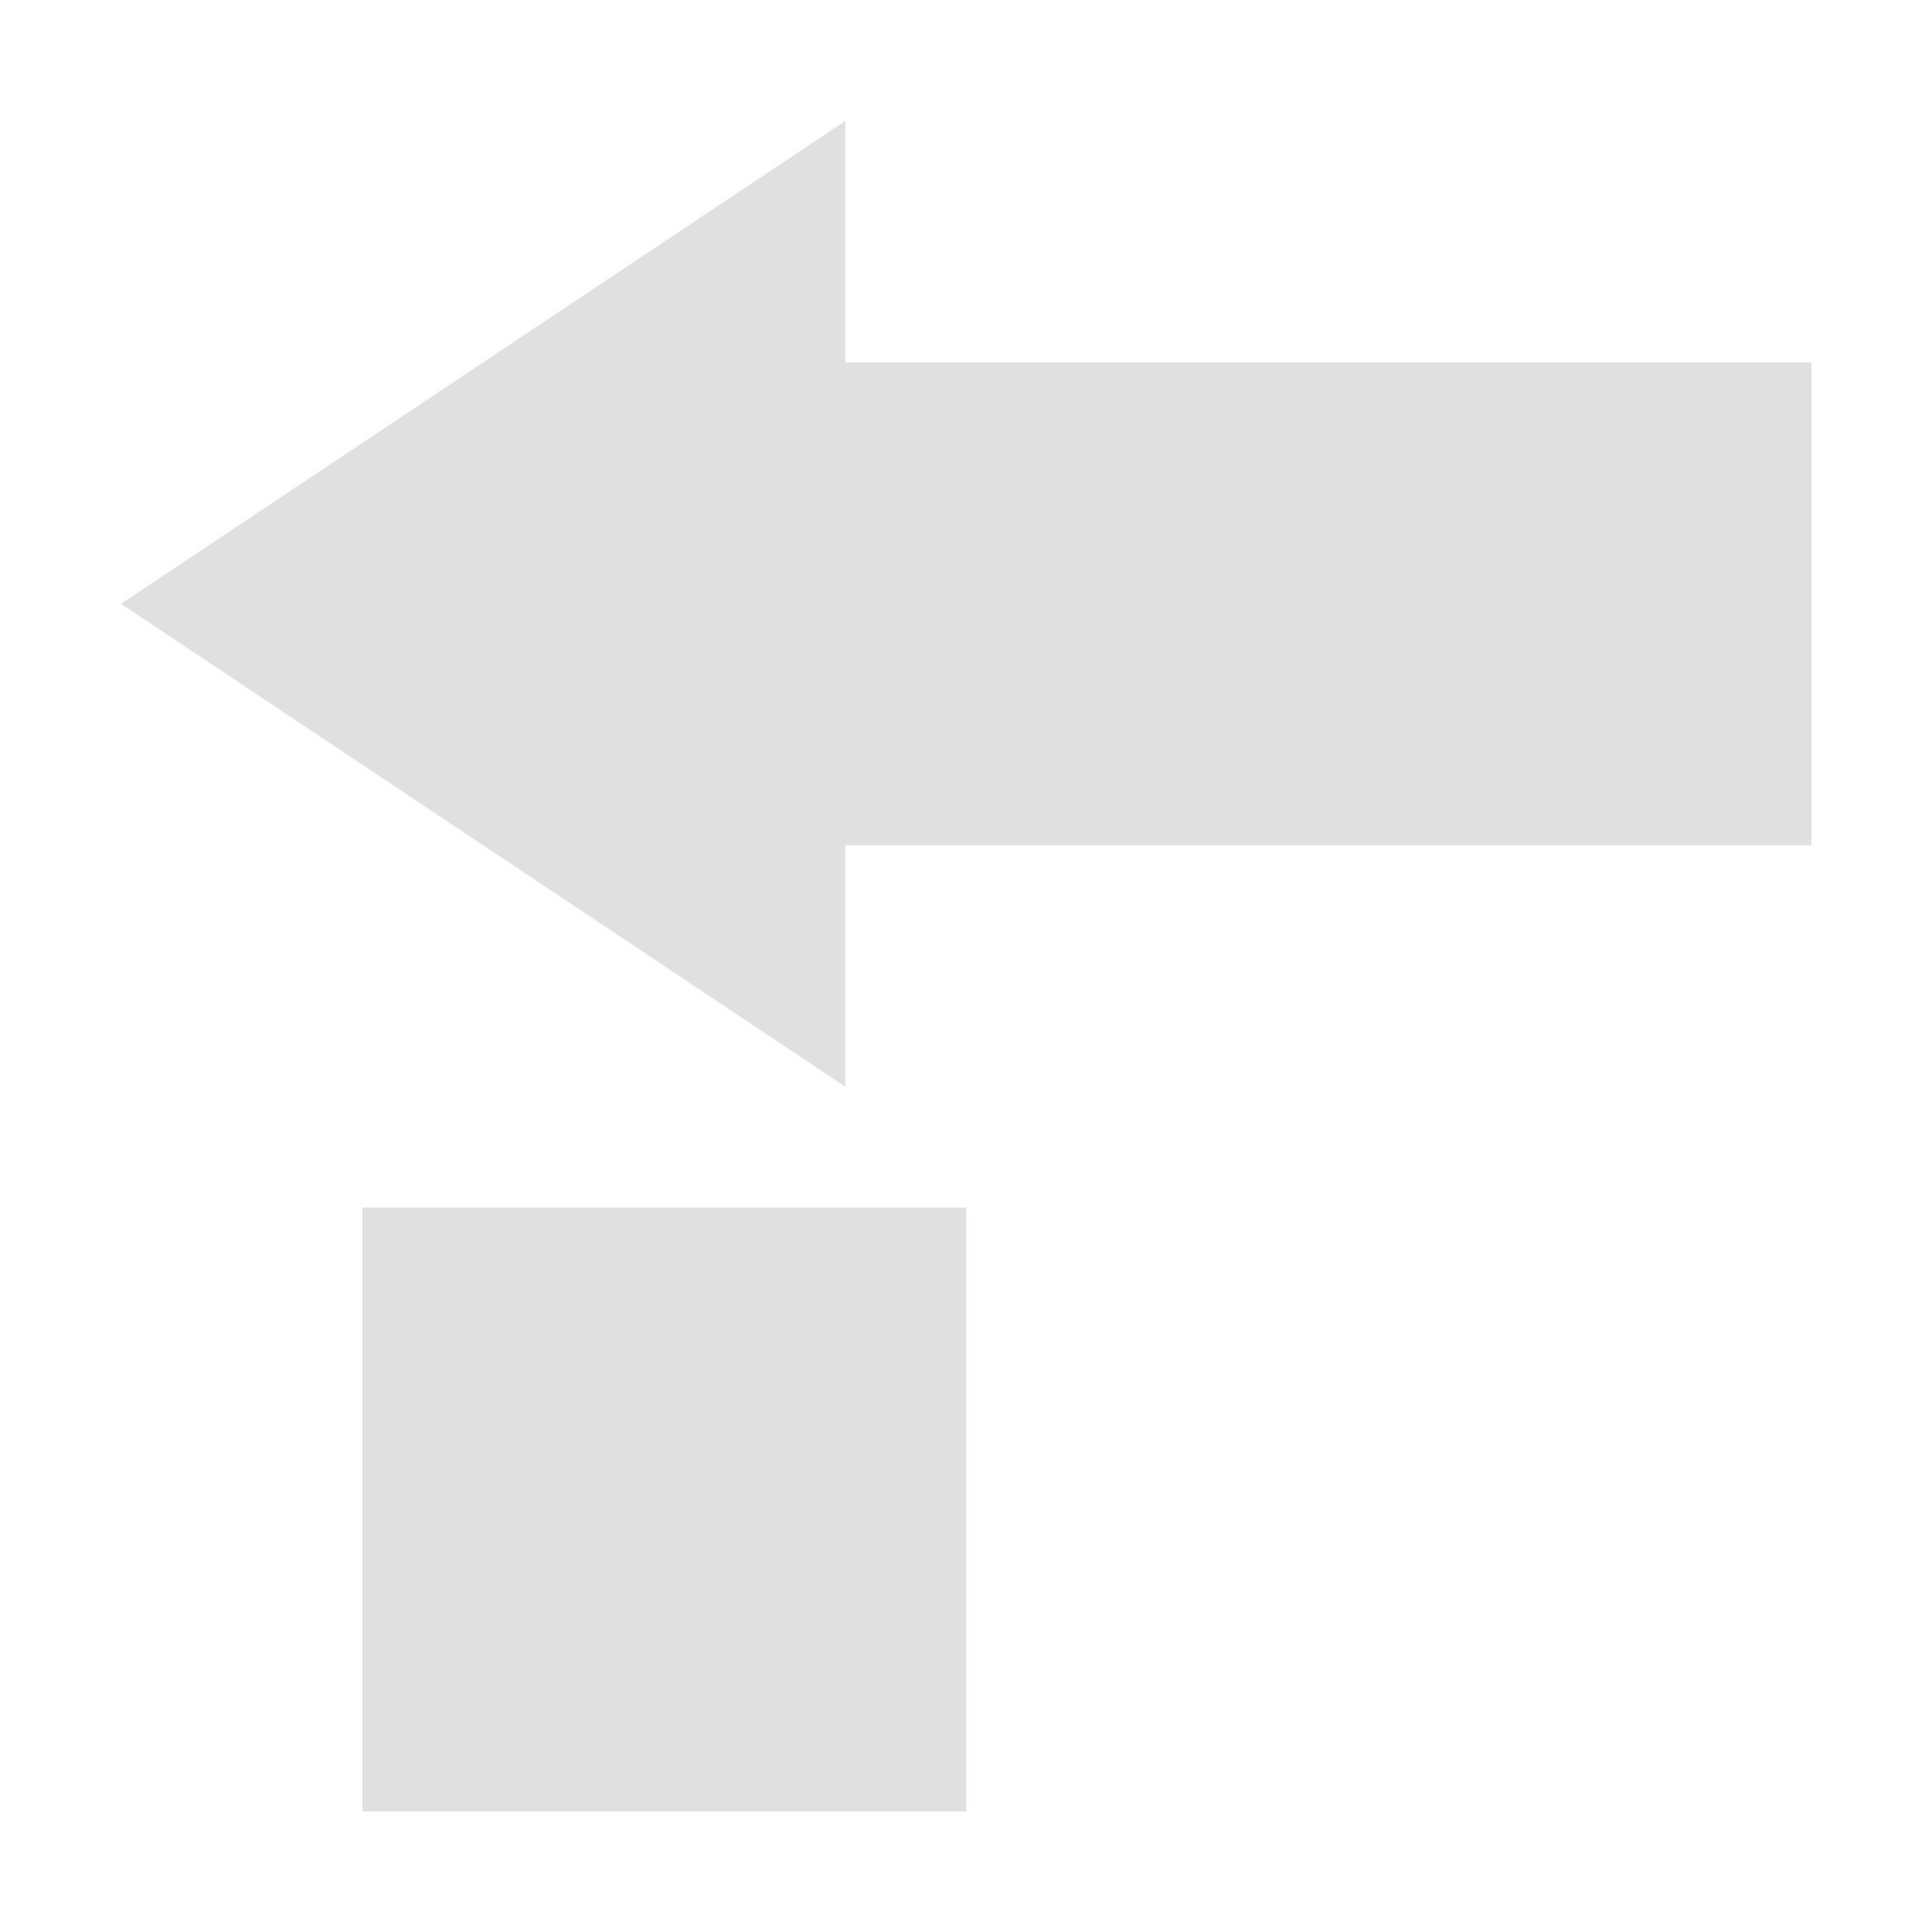
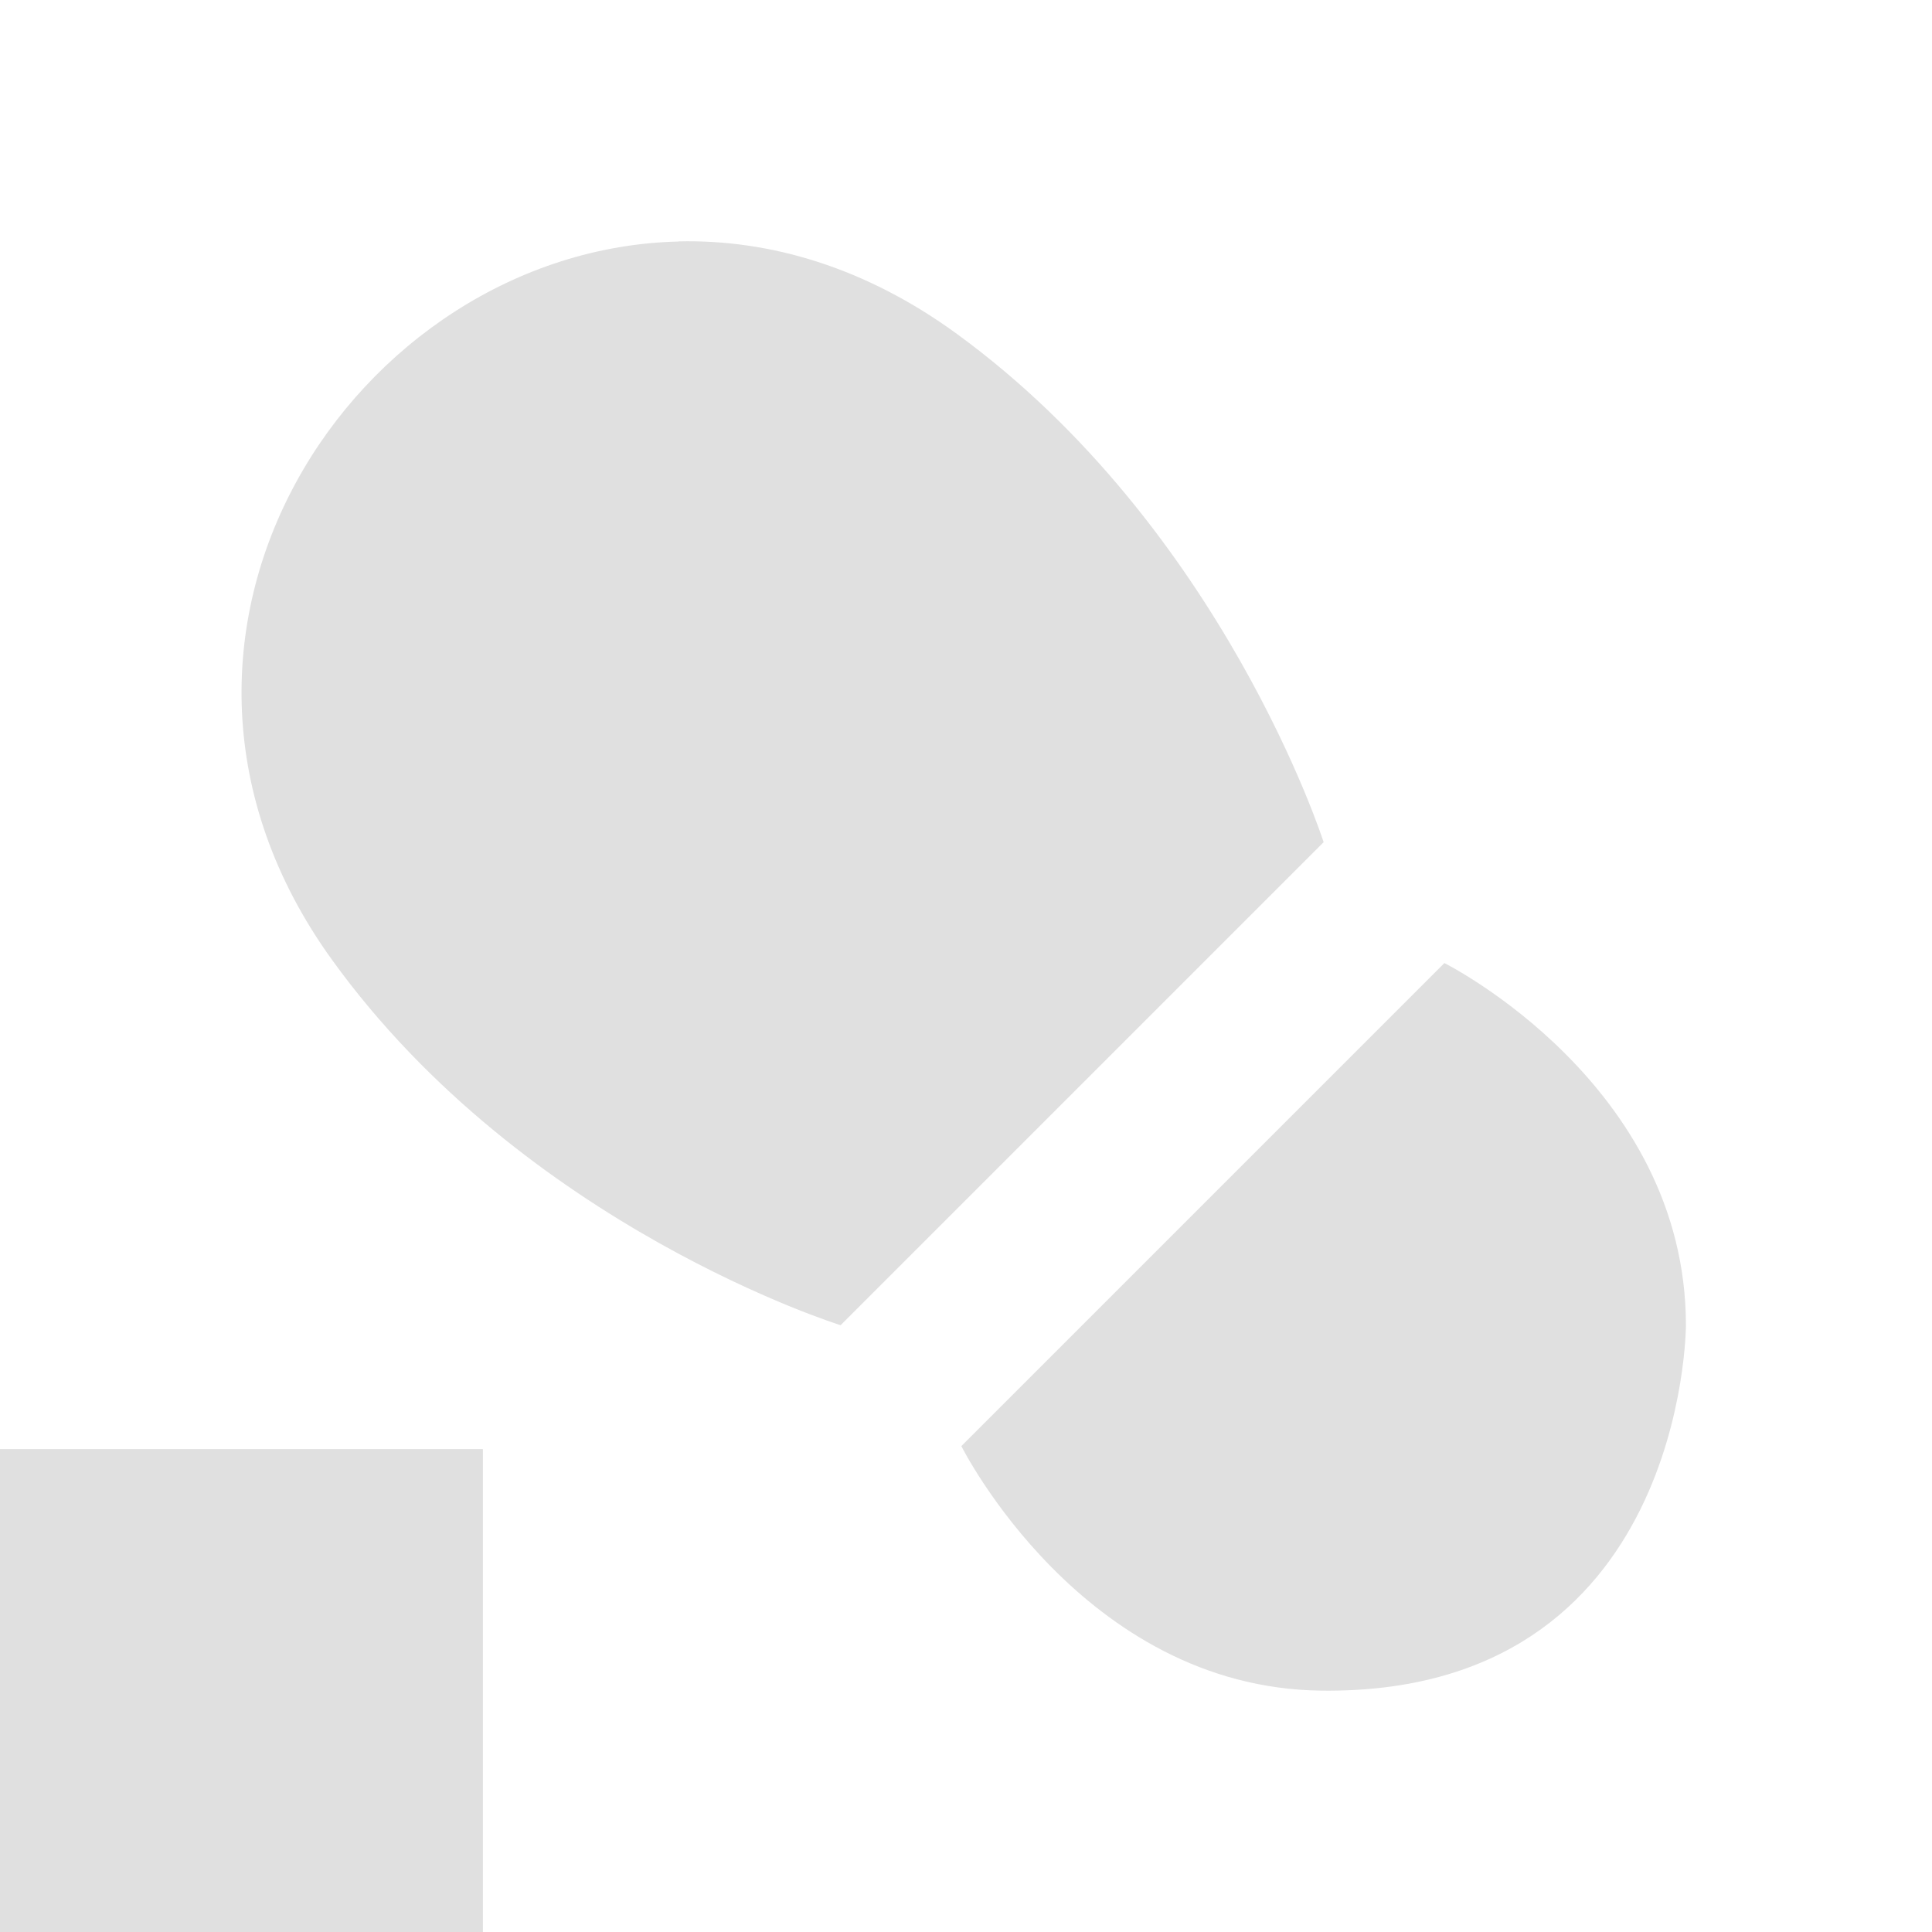
<svg xmlns="http://www.w3.org/2000/svg" height="16" viewBox="0 0 4.233 4.233" width="16">
  <g fill="#e0e0e0">
-     <path d="m.794 2.646h1.323v1.323h-1.323z" stroke-width=".084" />
-     <path d="m3.969.794v1.058h-2.117v.529l-1.587-1.058 1.587-1.058v.529z" stroke-width=".265" />
+     <path d="m0 3.175h1.058v1.058h-1.058z" fill-rule="evenodd" stroke-linecap="round" stroke-width="1.058" />
+     <path d="m25.619 4c-2.68.064-4.807 3.265-2.869 5.949 1.598 2.214 4.211 3.025 4.211 3.025l4-4s-.832-2.601-3.037-4.209c-.76-.554-1.554-.784-2.305-.766zm6.342 5.975-4 4s.999 2.001 2.98 2.025c3.018.037 3.02-3.025 3.02-3.025 0-2-2-3-2-3z" transform="matrix(.2645833 0 0 .2645833 -5.291671 -.529162)" />
  </g>
</svg>
